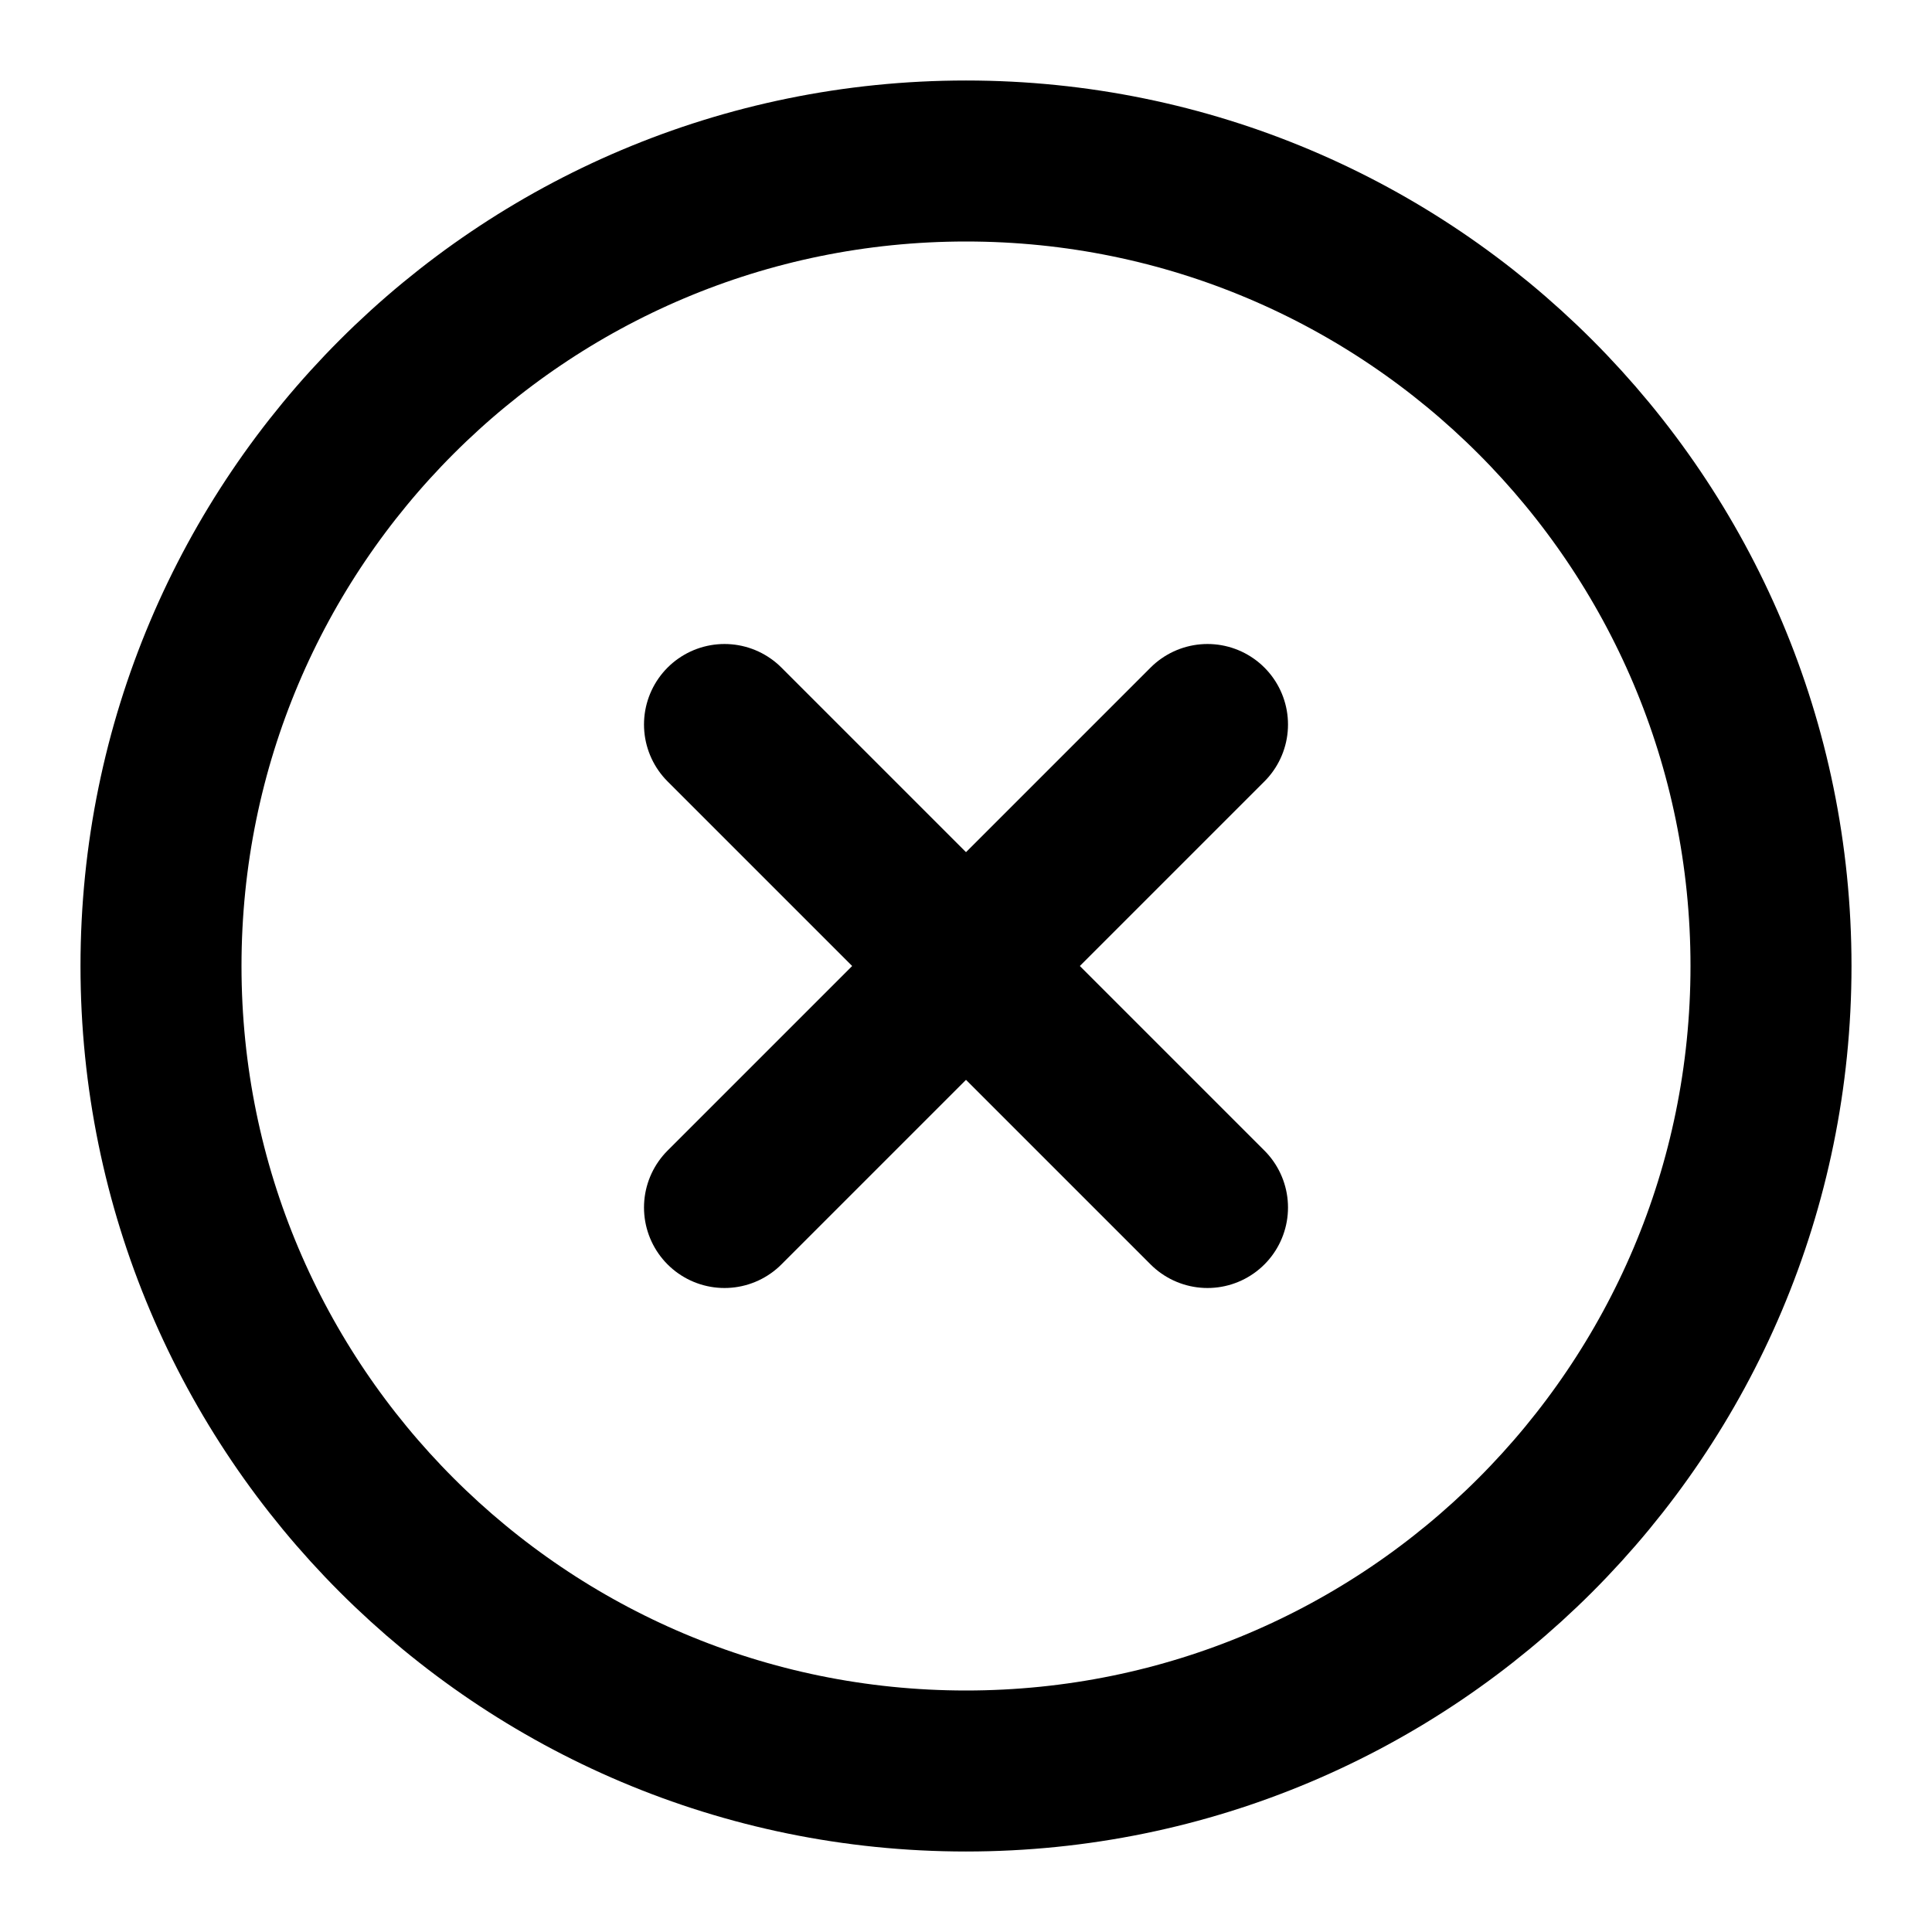
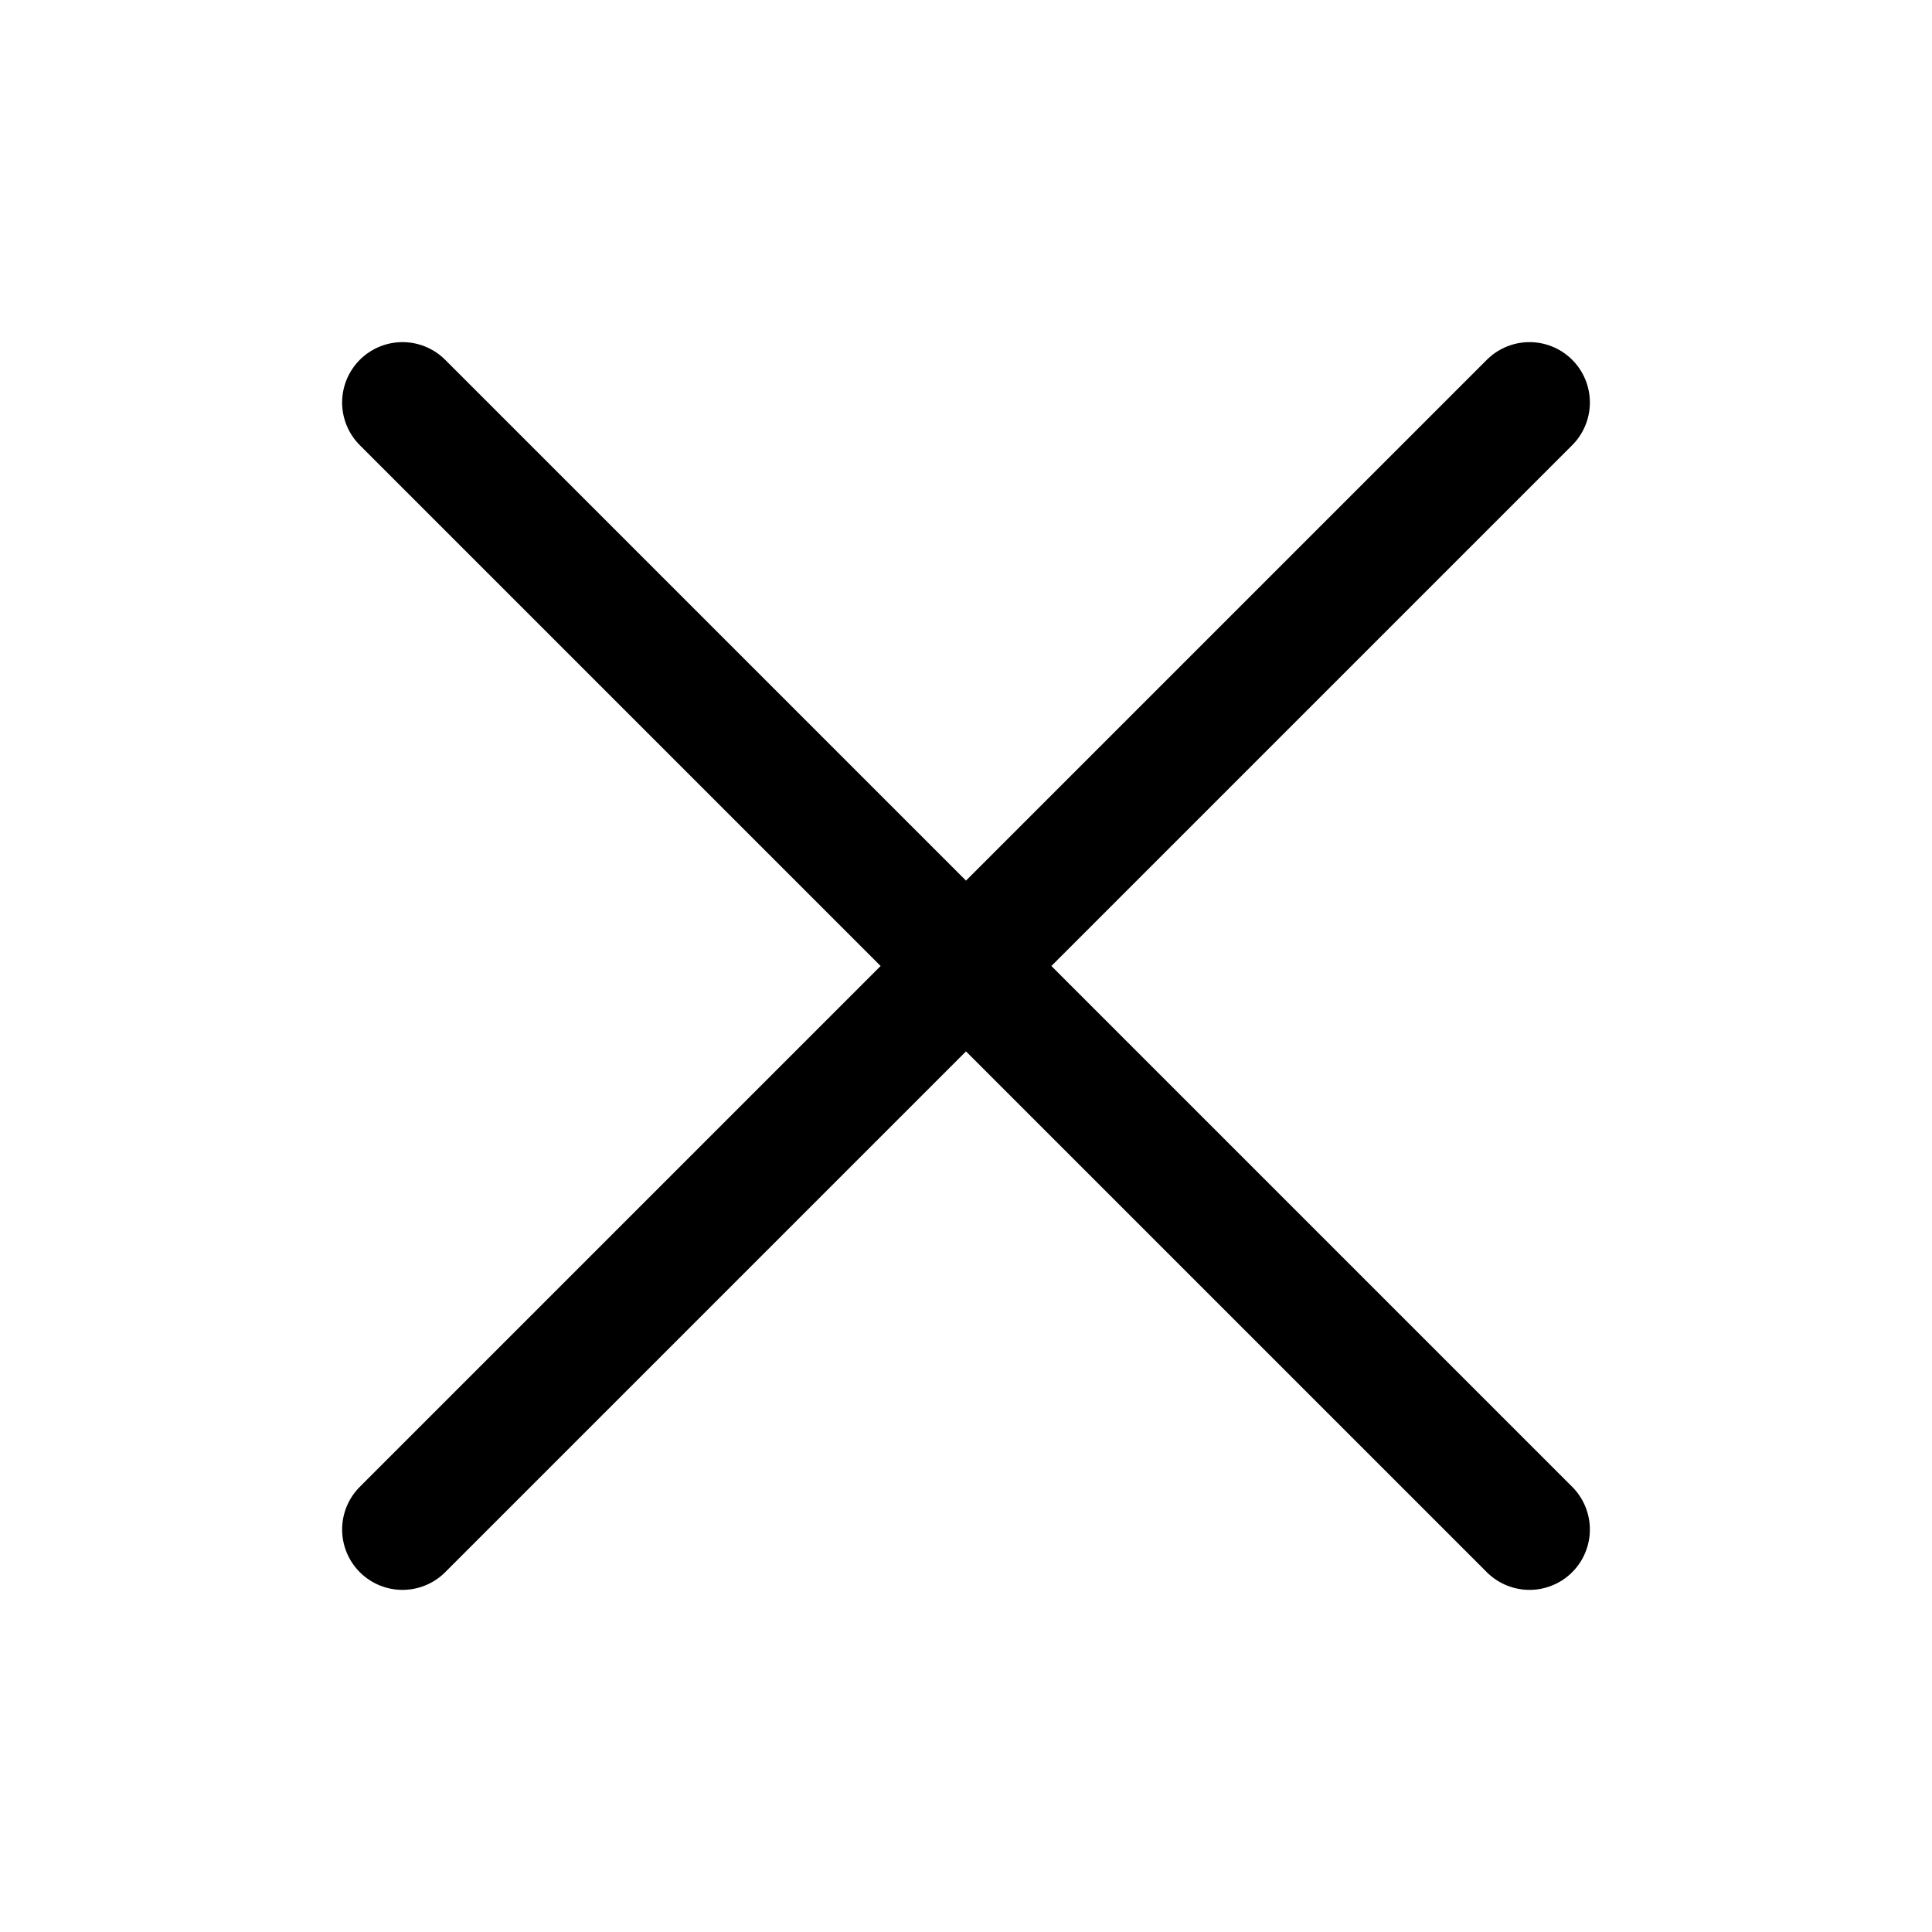
- <svg xmlns="http://www.w3.org/2000/svg" width="24" height="24" viewBox="0 0 24 24" fill="none" stroke="currentColor" stroke-width="2" stroke-linecap="round" stroke-linejoin="round" class="lucide lucide-circle-x">
-   <circle cx="12" cy="12" r="10" />
-   <path d="m15 9-6 6" />
-   <path d="m9 9 6 6" />
+ <svg xmlns="http://www.w3.org/2000/svg" width="111px" height="111px" viewBox="0 0 24 24" fill="none">
+   <g id="SVGRepo_bgCarrier" stroke-width="0" />
+   <g id="SVGRepo_tracerCarrier" stroke-linecap="round" stroke-linejoin="round" />
+   <g id="SVGRepo_iconCarrier">
+     <path d="M19 5L5 19M5 5L19 19" stroke="#000000" stroke-width="1.5" stroke-linecap="round" stroke-linejoin="round" />
+   </g>
</svg>
